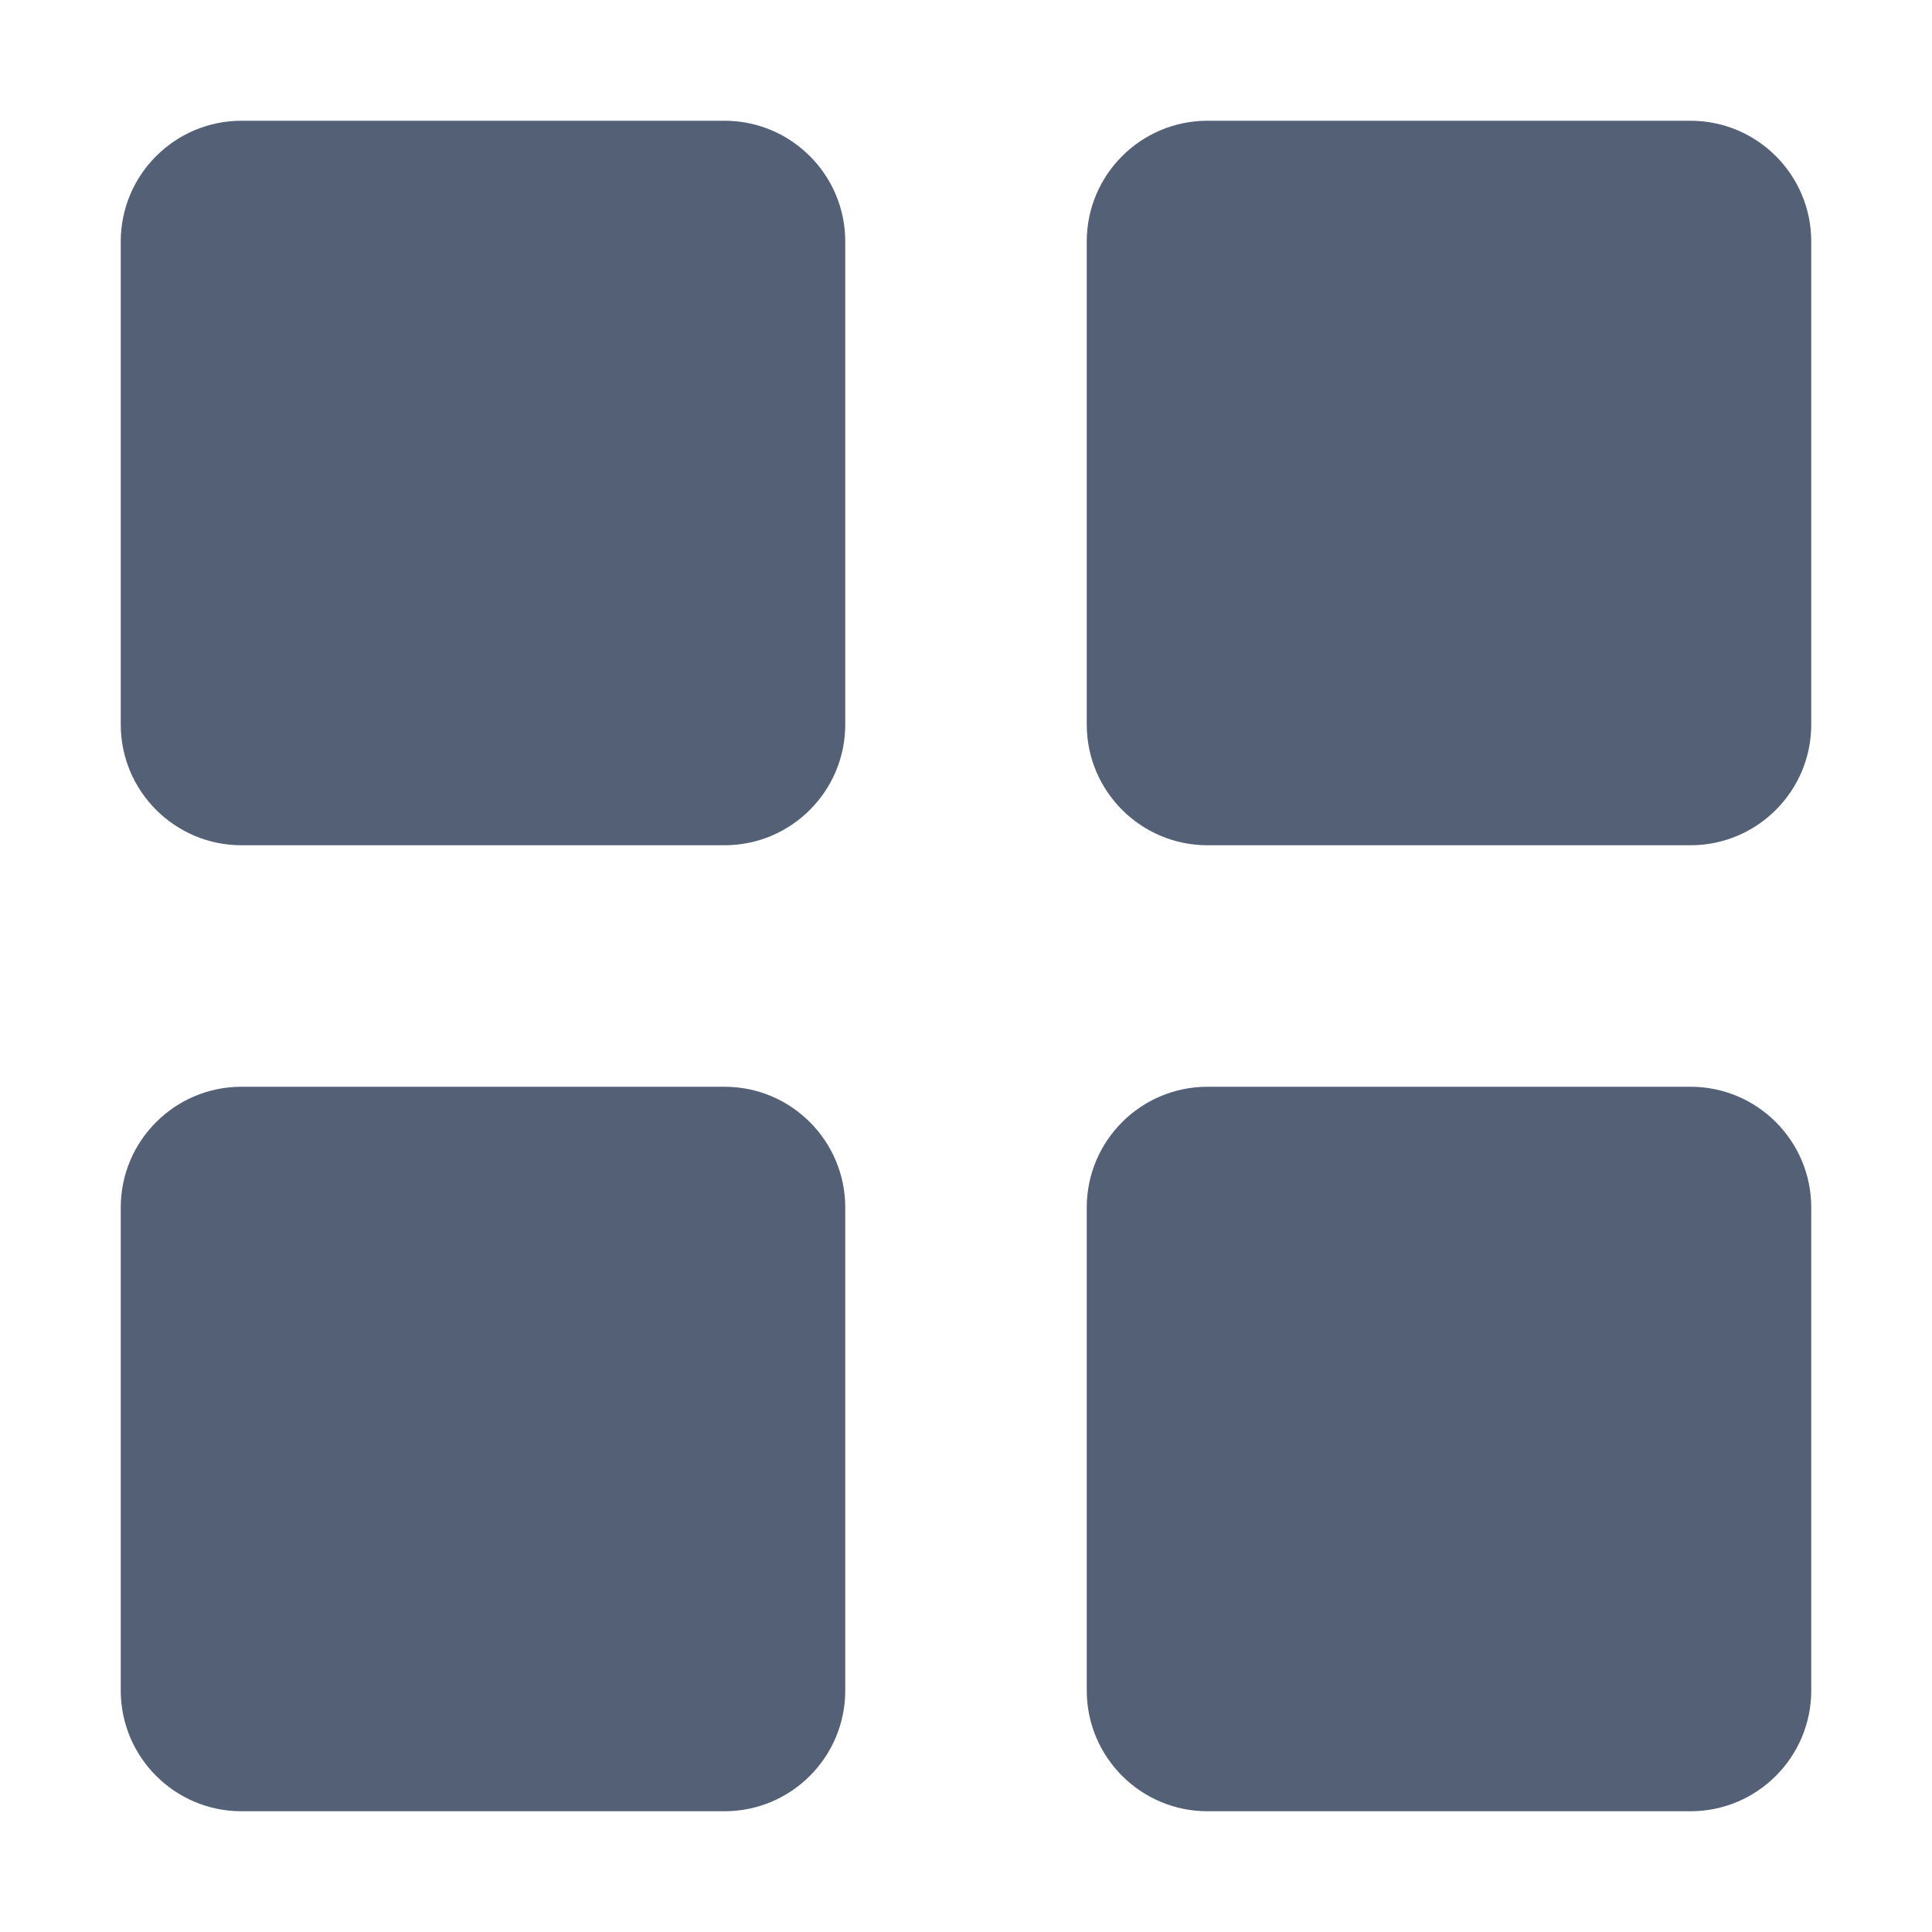
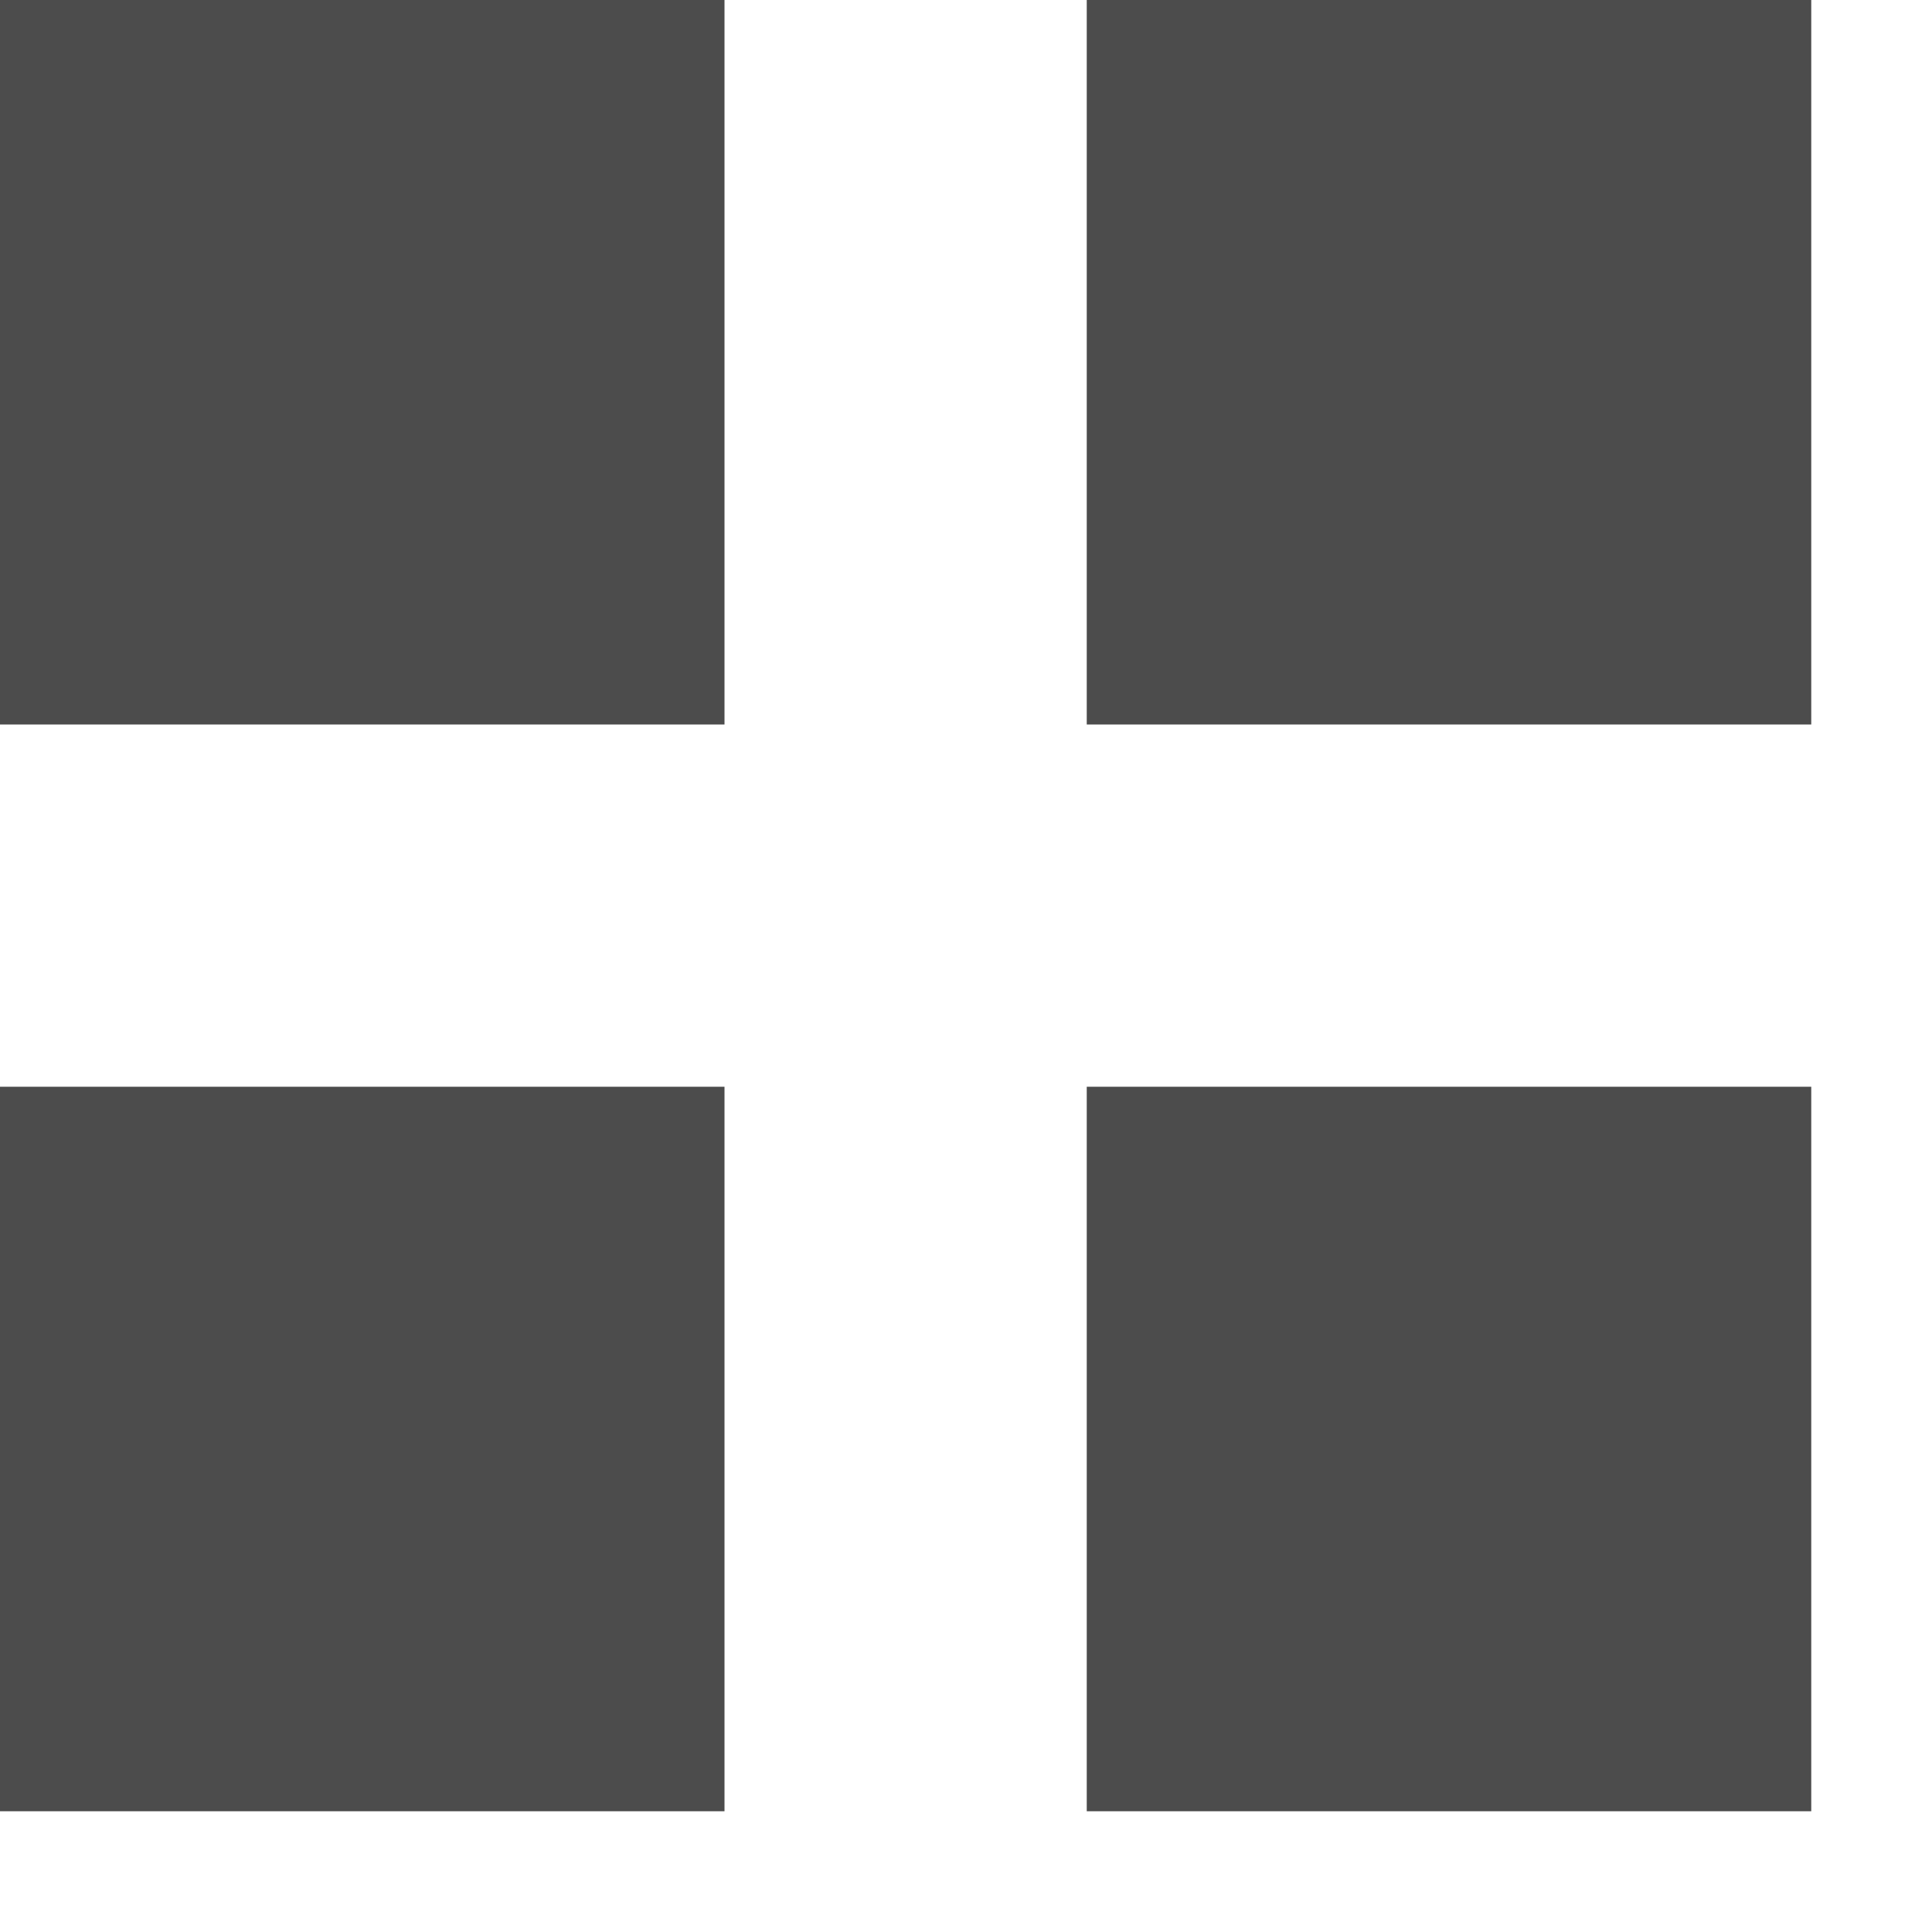
- <svg xmlns="http://www.w3.org/2000/svg" width="16" height="16" viewBox="0 0 16 16">
-   <defs>
-     <style id="current-color-scheme" type="text/css">
-    .ColorScheme-Text { color:#536076; } .ColorScheme-Highlight { color:#ffffff; }
-   </style>
-   </defs>
-   <path style="fill:currentColor" class="ColorScheme-Text" d="M6,9 C6.552,9 7,9.448 7,10 L7,14 C7,14.552 6.552,15 6,15 L2,15 C1.448,15 1,14.552 1,14 L1,10 C1,9.448 1.448,9 2,9 L6,9 Z M14,9 C14.552,9 15,9.448 15,10 L15,14 C15,14.552 14.552,15 14,15 L10,15 C9.448,15 9,14.552 9,14 L9,10 C9,9.448 9.448,9 10,9 L14,9 Z M6,1 C6.552,1 7,1.448 7,2 L7,6 C7,6.552 6.552,7 6,7 L2,7 C1.448,7 1,6.552 1,6 L1,2 C1,1.448 1.448,1 2,1 L6,1 Z M14,1 C14.552,1 15,1.448 15,2 L15,6 C15,6.552 14.552,7 14,7 L10,7 C9.448,7 9,6.552 9,6 L9,2 C9,1.448 9.448,1 10,1 L14,1 Z" />
+ <svg xmlns="http://www.w3.org/2000/svg" width="16px" height="16px" viewBox="0 0 16 16" version="1.1">
+   <g id="组件" stroke="none" stroke-width="1" fill="none" fill-rule="evenodd" fill-opacity="0.7">
+     <g id="icon/图标模式-normal" transform="translate(-10, -10)" fill="#000000">
+       <path d="M19,25 L25,25 L25,19 L19,19 L19,25 Z M10,25 L16,25 L16,19 L10,19 L10,25 Z M19,14 L19,16 L21,16 L24,16 L25,16 L25,14.364 L25,11.455 L25,10 L23.545,10 L20.636,10 L19,10 L19,11 L19,14 Z M10,14.364 L10,16 L11,16 L14,16 L16,16 L16,14 L16,11 L16,10 L14.364,10 L11.455,10 L10,10 L10,11.455 L10,14.364 Z" id="图标视图-2" />
+     </g>
+   </g>
</svg>
